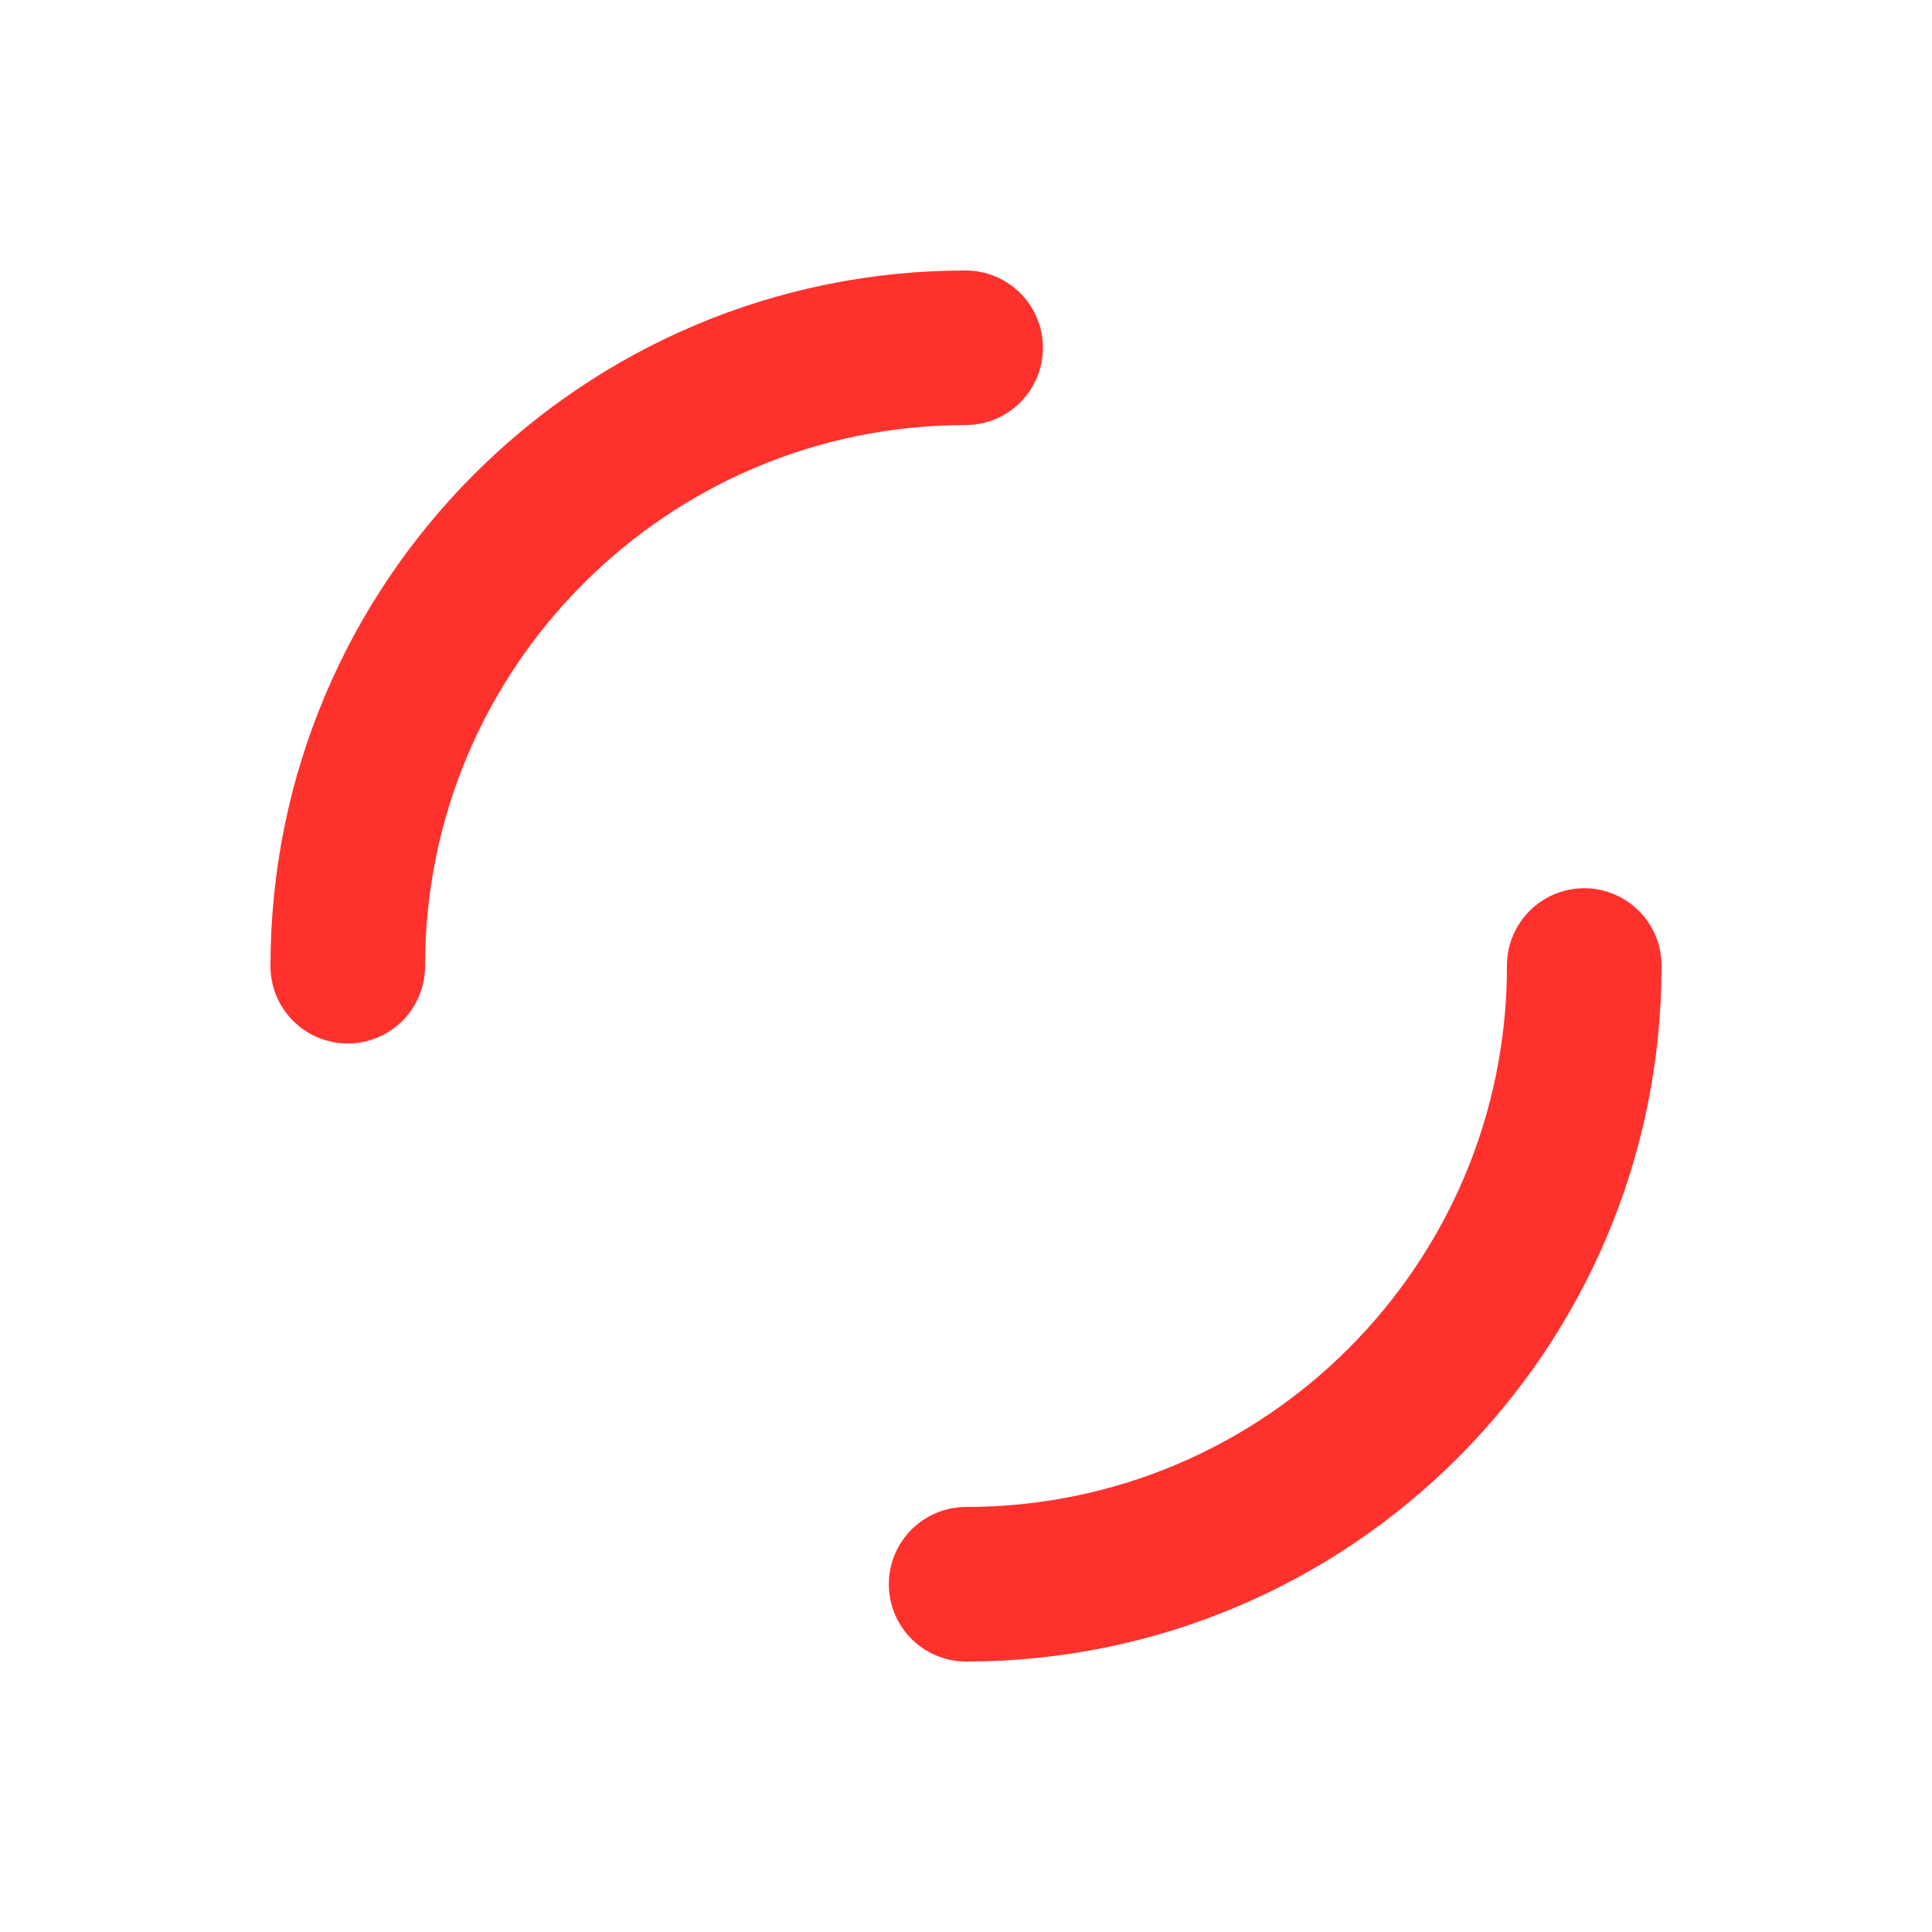
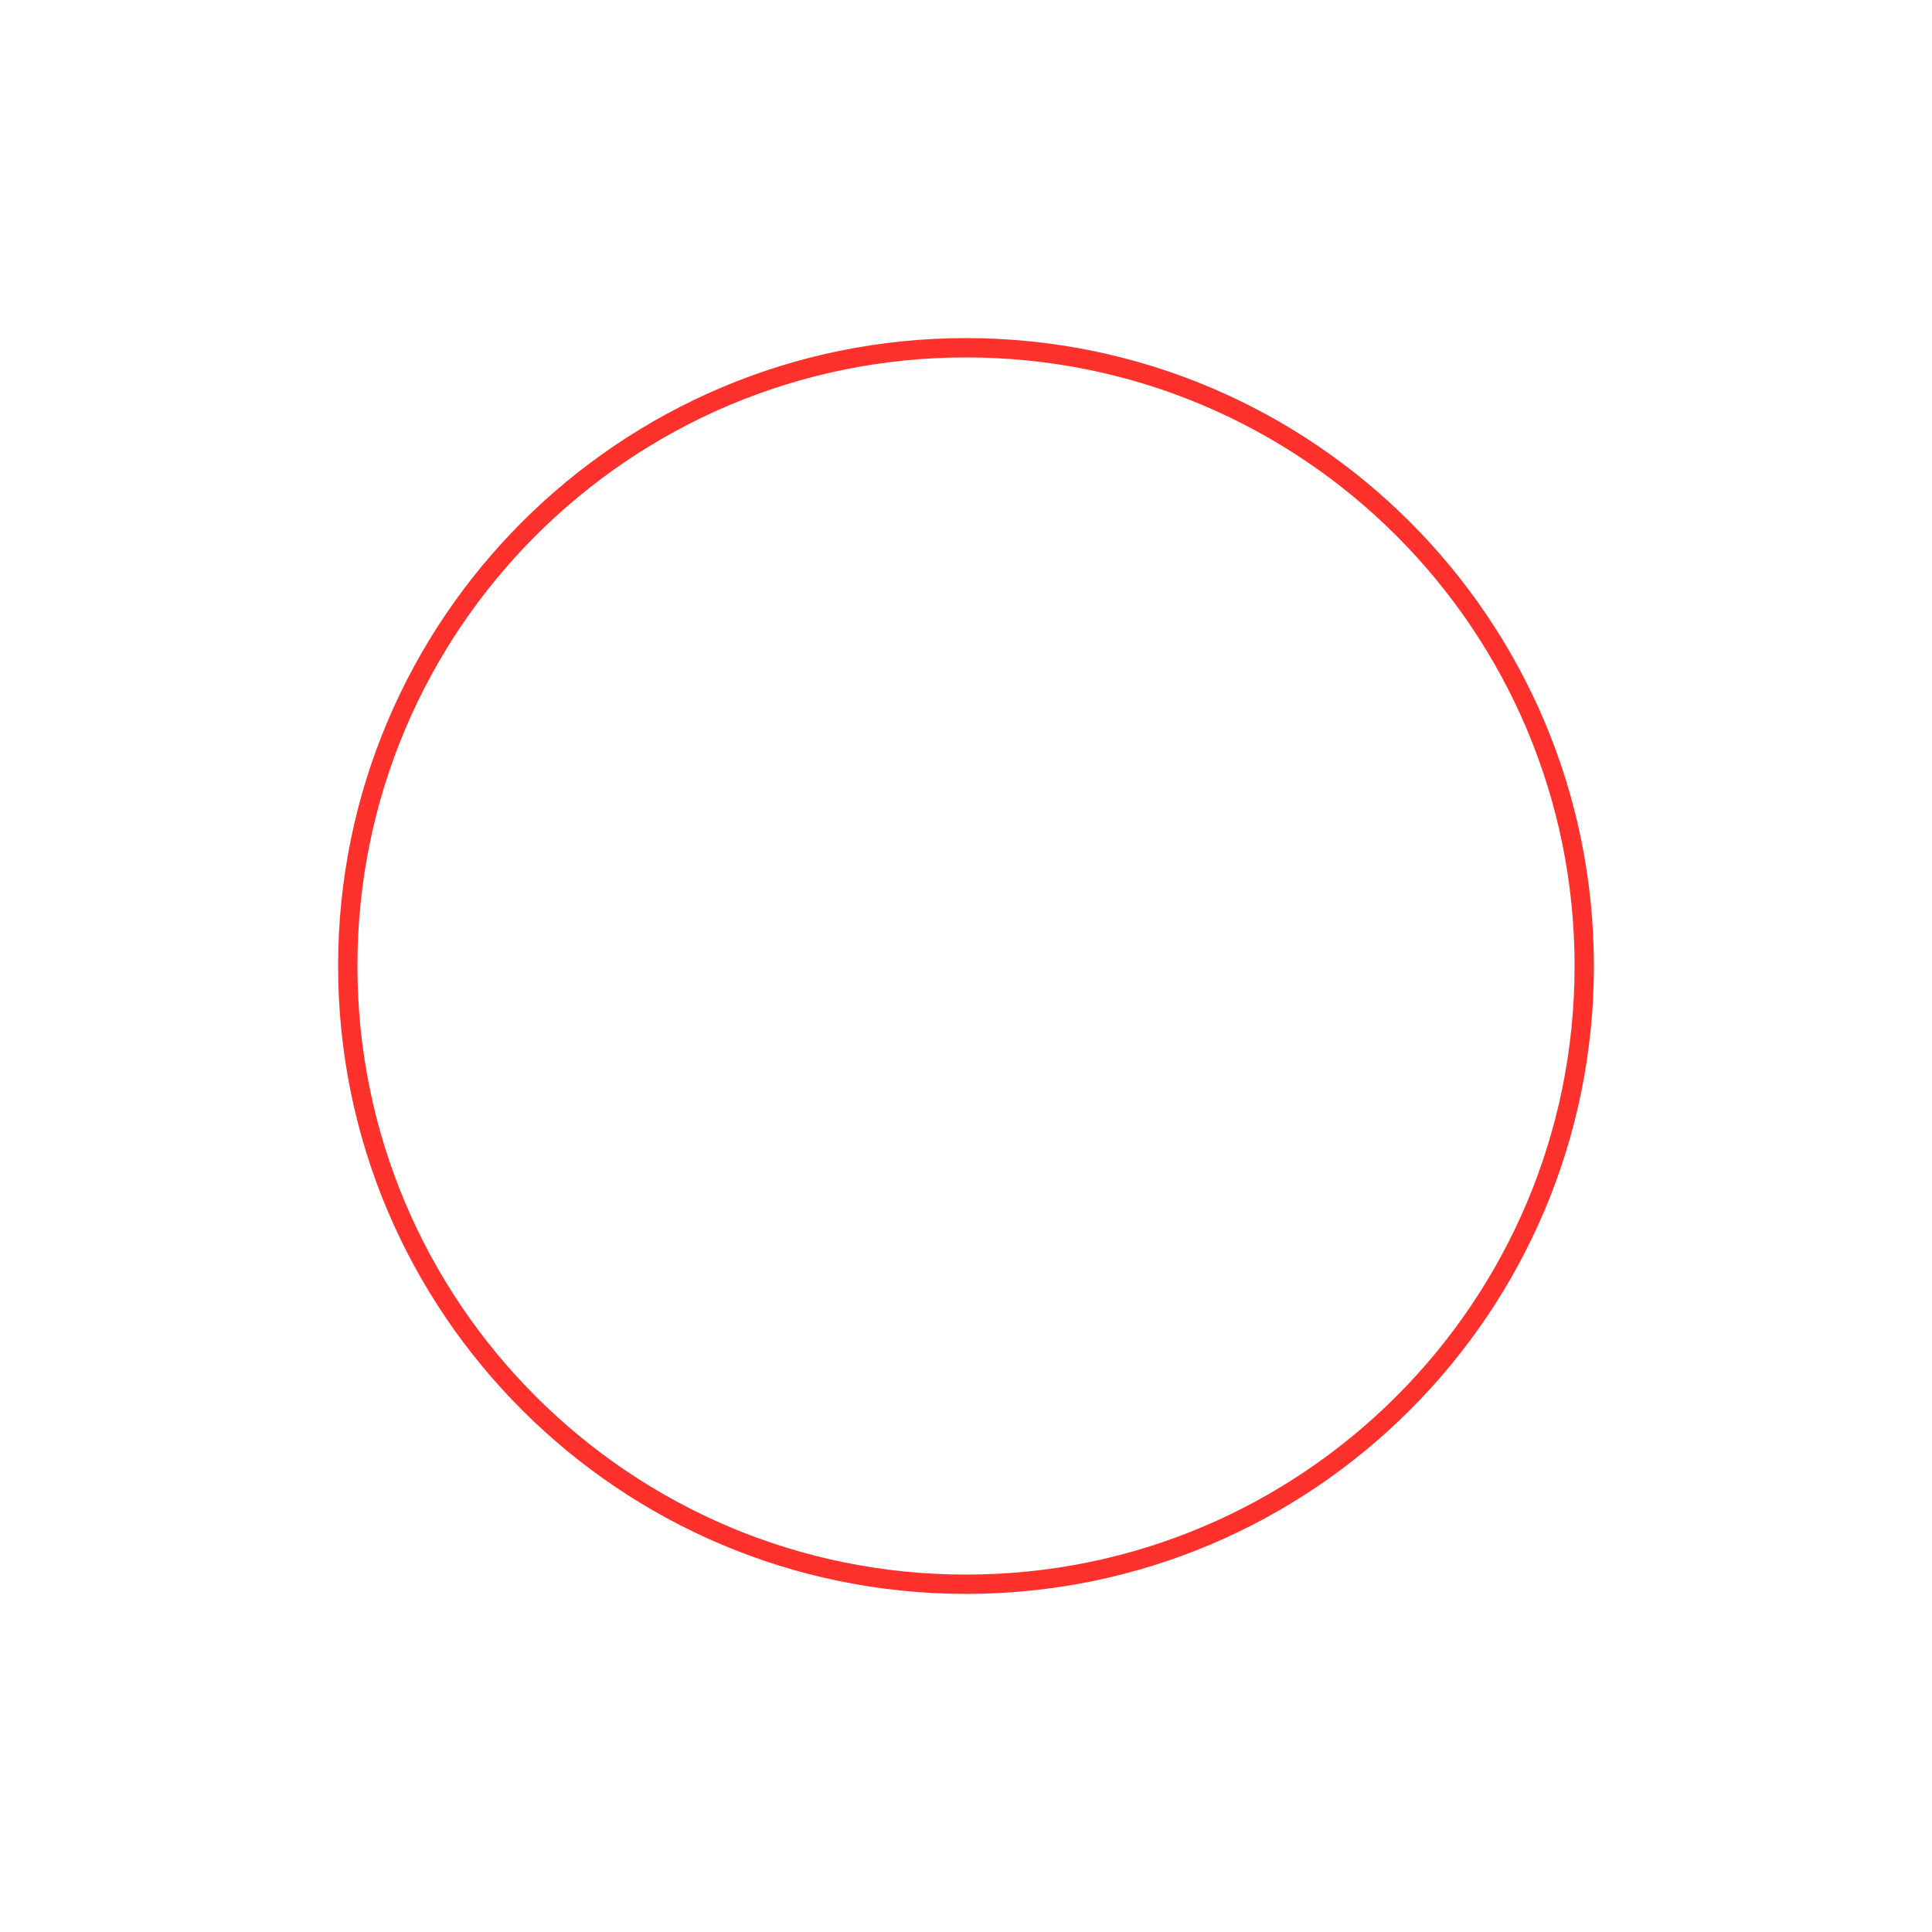
<svg xmlns="http://www.w3.org/2000/svg" style="margin: auto; background: none; display: block; shape-rendering: auto;" width="200px" height="200px" viewBox="0 0 100 100" preserveAspectRatio="xMidYMid">
-   <circle cx="50" cy="50" r="32" stroke-width="8" stroke="#ff312d" stroke-dasharray="50.265 50.265" fill="none" stroke-linecap="round">
+   <circle cx="50" cy="50" r="32" strokeWidth="8" stroke="#ff312d" strokeDasharray="50.265 50.265" fill="none" strokeLinecap="round">
    <animateTransform attributeName="transform" type="rotate" repeatCount="indefinite" dur="1s" keyTimes="0;1" values="0 50 50;360 50 50" />
  </circle>
</svg>
